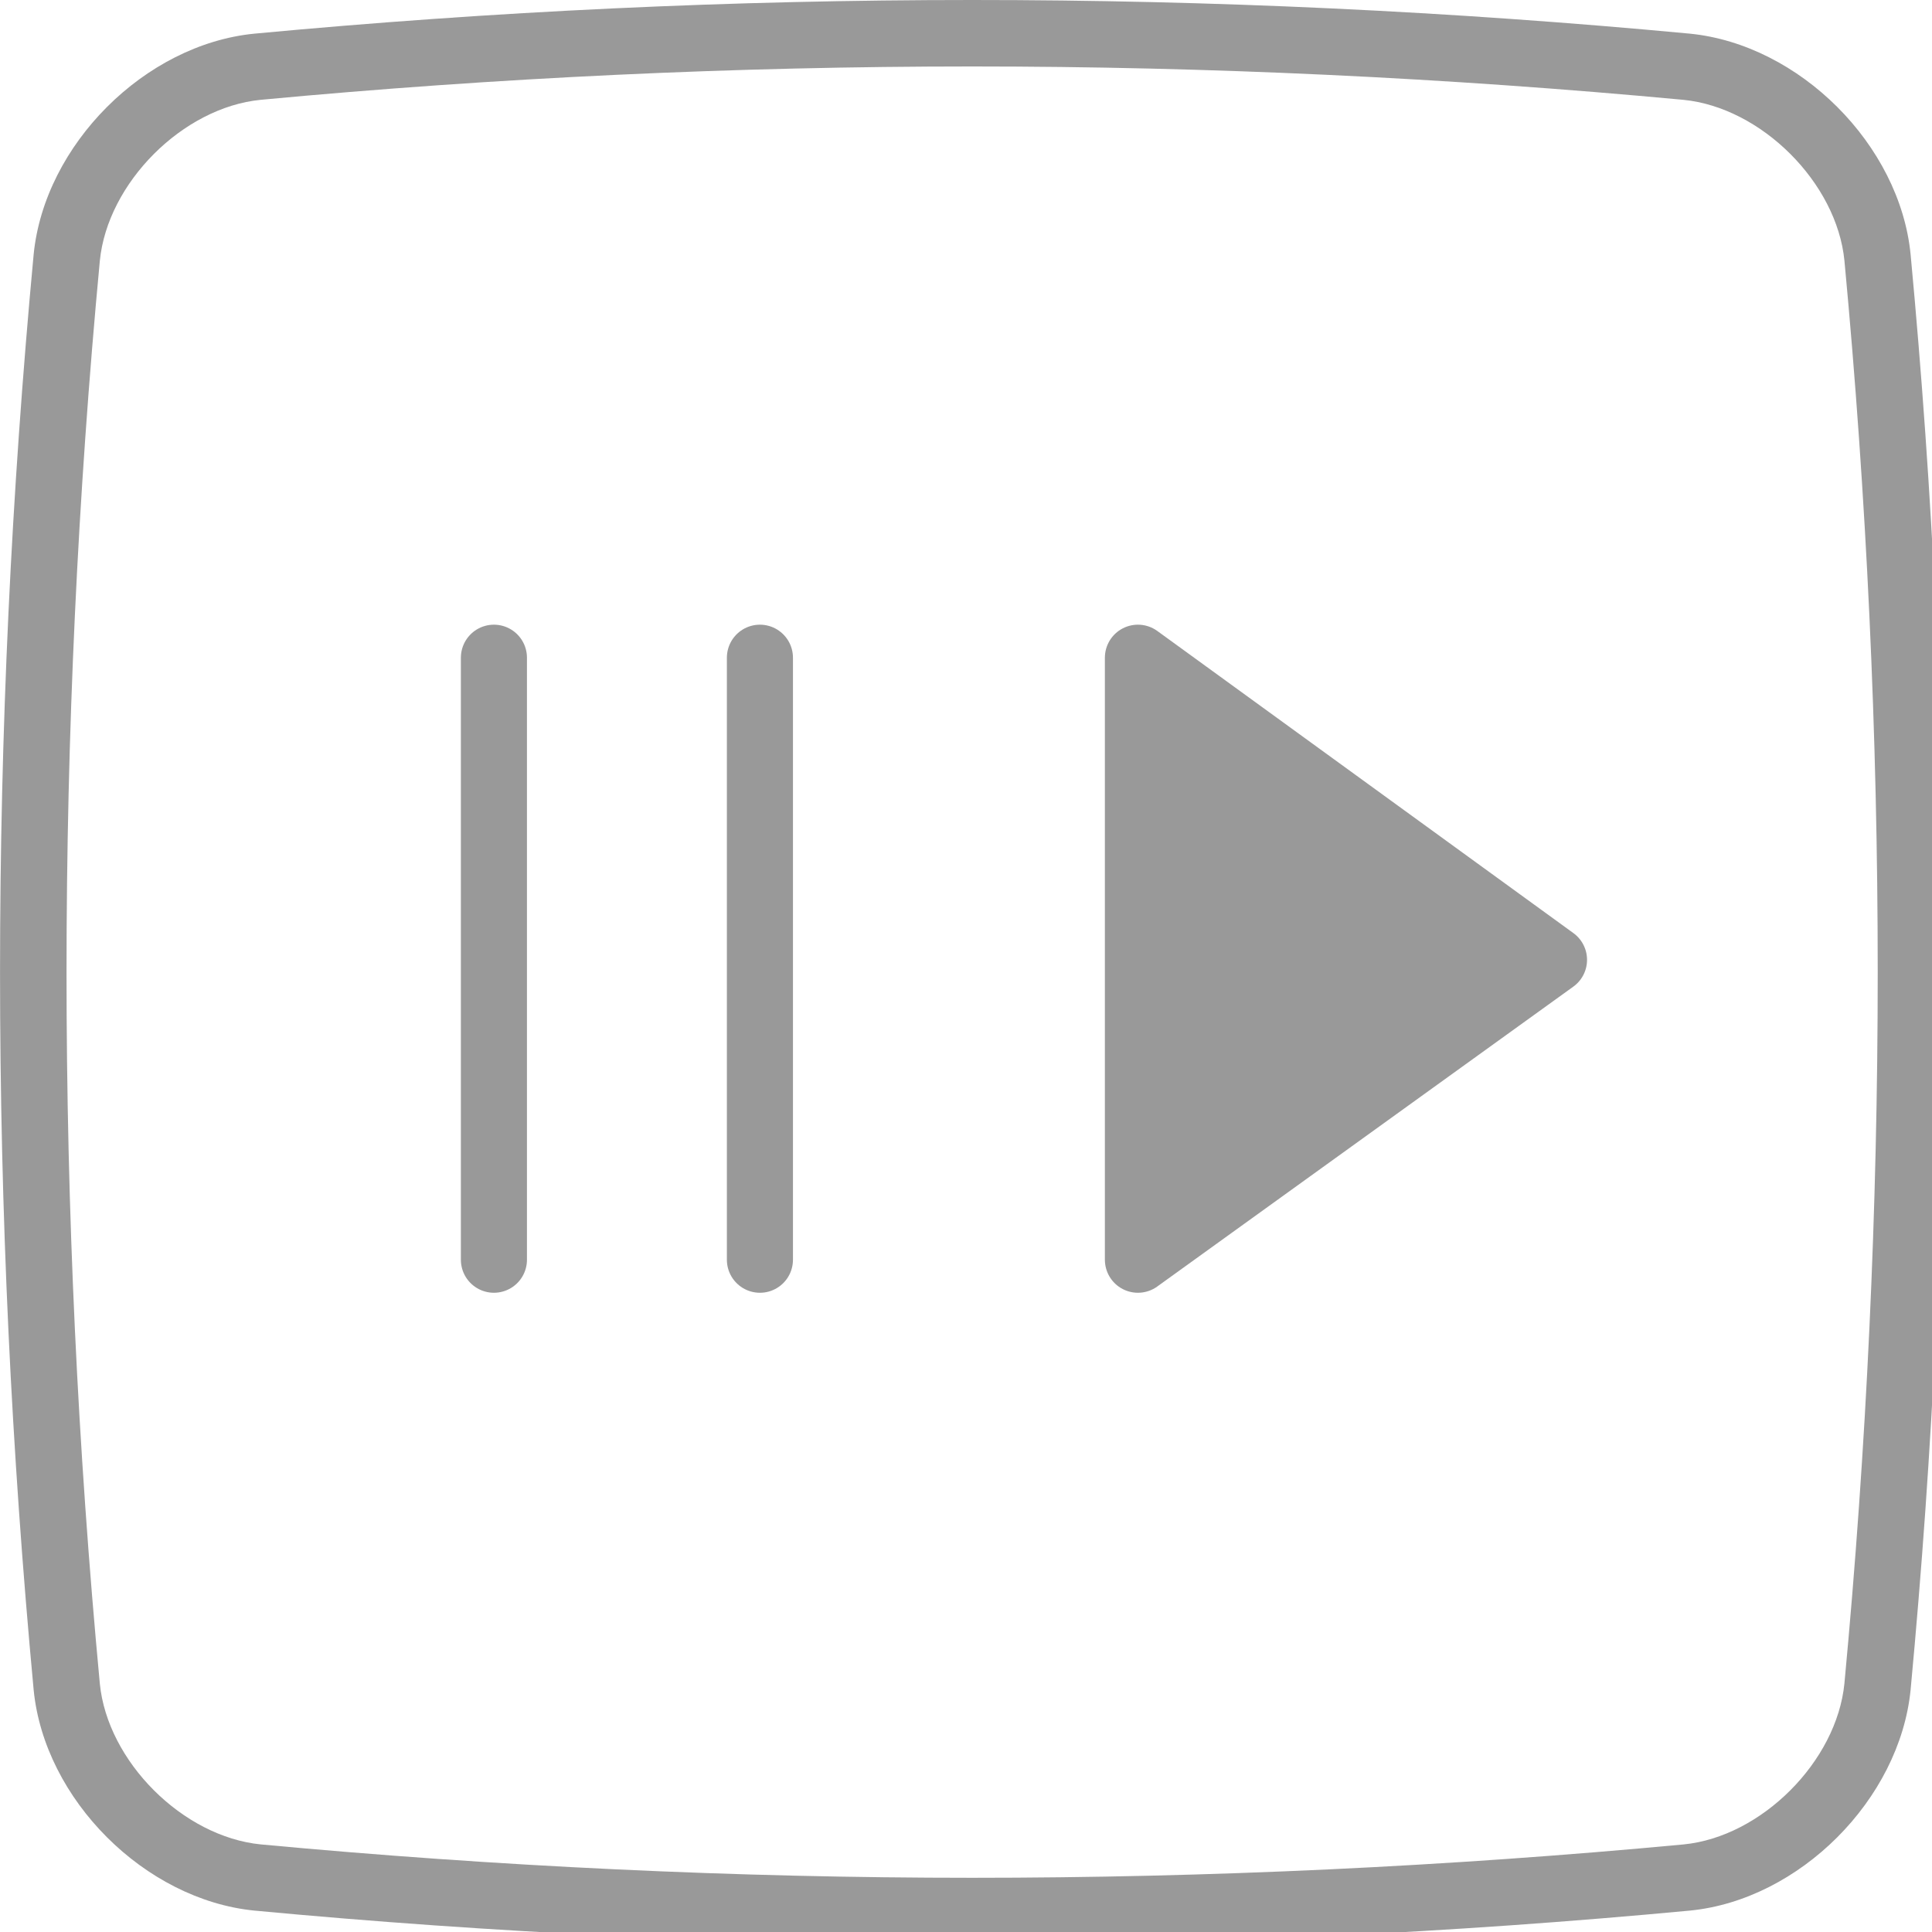
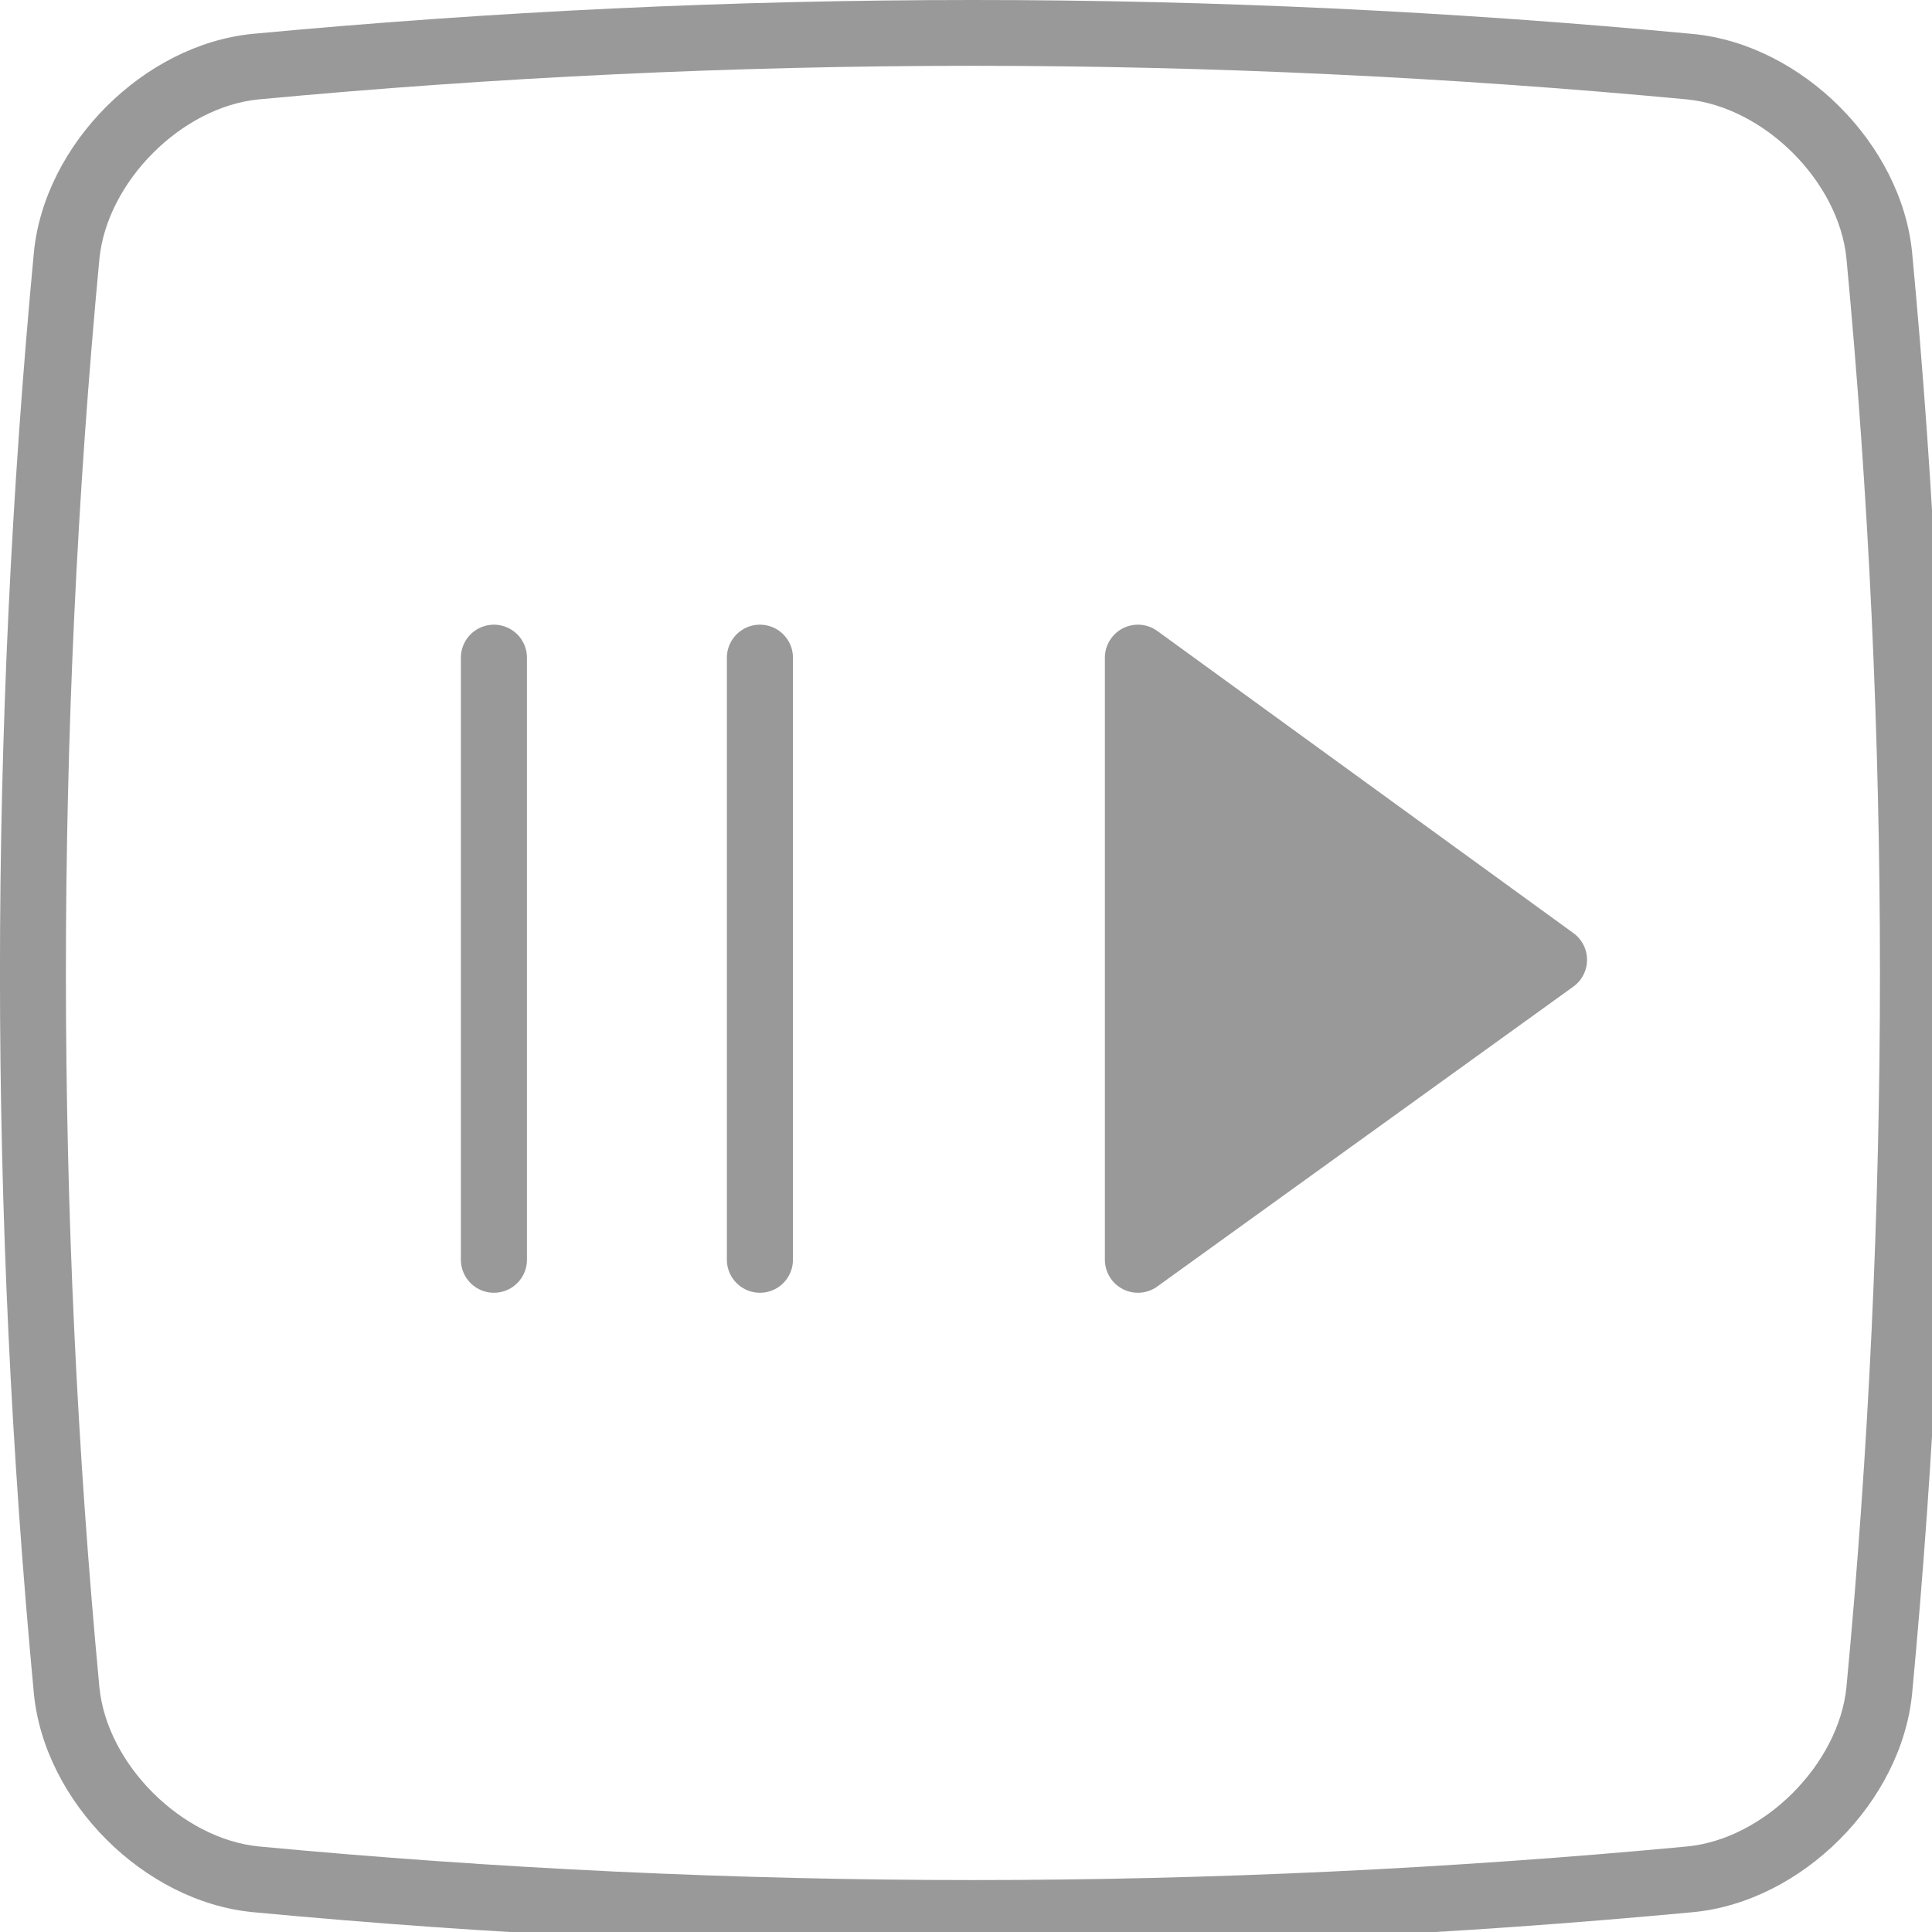
- <svg xmlns="http://www.w3.org/2000/svg" xmlns:xlink="http://www.w3.org/1999/xlink" id="track8-keys" width="138" height="138" viewBox="0 0 138 138">
-   <defs>
-     <symbol id="cushion-grey" viewBox="0 0 137.5 137.5">
-       <g id="cushion-grey-2" data-name="cushion-grey">
-         <path d="M68.75,4.7c16.69,0,33.62.8,50.3,2.36,5.52.54,10.85,5.87,11.39,11.37,3.14,33.39,3.14,67.25,0,100.62-.54,5.52-5.87,10.85-11.37,11.39-16.7,1.57-33.63,2.36-50.32,2.36s-33.62-.8-50.3-2.36c-5.52-.54-10.85-5.87-11.39-11.37-3.14-33.39-3.14-67.25,0-100.62.54-5.52,5.87-10.85,11.37-11.39,16.7-1.57,33.63-2.36,50.32-2.36M68.75,0c-16.92,0-33.84.79-50.76,2.38-7.75.76-14.84,7.86-15.61,15.61C-.79,51.83-.79,85.67,2.38,119.51c.76,7.75,7.86,14.84,15.61,15.61,16.92,1.59,33.84,2.38,50.76,2.38s33.84-.79,50.76-2.38c7.75-.76,14.84-7.86,15.61-15.61,3.18-33.84,3.18-67.68,0-101.52-.76-7.75-7.86-14.84-15.61-15.61C102.59.79,85.67,0,68.75,0h0Z" fill="#999" />
-       </g>
-     </symbol>
-   </defs>
+ <svg xmlns="http://www.w3.org/2000/svg" id="track8-keys" width="138" height="138" viewBox="0 0 138 138">
  <g id="keypad-grey">
-     <use width="137.5" height="137.5" transform="translate(0 0) scale(1.01)" xlink:href="#cushion-grey" />
+     <g id="cushion-grey">
+       <path d="M69.5,4.7c16.93,0,34.1.81,51,2.4,5.53.55,10.85,5.87,11.39,11.37,3.19,33.86,3.19,68.19,0,102.03-.55,5.52-5.87,10.85-11.37,11.39-16.93,1.59-34.1,2.4-51.03,2.4s-34.1-.81-51-2.4c-5.52-.55-10.85-5.87-11.39-11.37-3.19-33.86-3.19-68.19,0-102.03.55-5.52,5.87-10.85,11.37-11.39,16.93-1.59,34.1-2.4,51.03-2.4M69.5,0C52.34,0,35.19.81,18.03,2.42c-7.75.77-14.85,7.86-15.61,15.61C-.81,52.34-.81,86.66,2.42,120.97c.76,7.75,7.86,14.85,15.61,15.61,17.16,1.62,34.31,2.42,51.47,2.42s34.31-.81,51.47-2.42c7.75-.76,14.85-7.86,15.61-15.61,3.23-34.31,3.23-68.62,0-102.93-.76-7.75-7.86-14.84-15.61-15.61C103.81.81,86.66,0,69.5,0h0Z" fill="#999" />
+     </g>
    <g id="play-pause-grey">
      <g>
        <path id="path24380" d="M81.28,46.98v43l29.72-21.42-29.72-21.58Z" fill="#999" stroke="#999" stroke-linecap="round" stroke-linejoin="round" stroke-width="4.72" />
        <path id="path24382" d="M35.28,46.98v43" fill="none" stroke="#999" stroke-linecap="round" stroke-linejoin="round" stroke-width="4.72" />
        <path id="path24384" d="M54.28,46.98v43" fill="none" stroke="#999" stroke-linecap="round" stroke-linejoin="round" stroke-width="4.72" />
      </g>
    </g>
  </g>
</svg>
